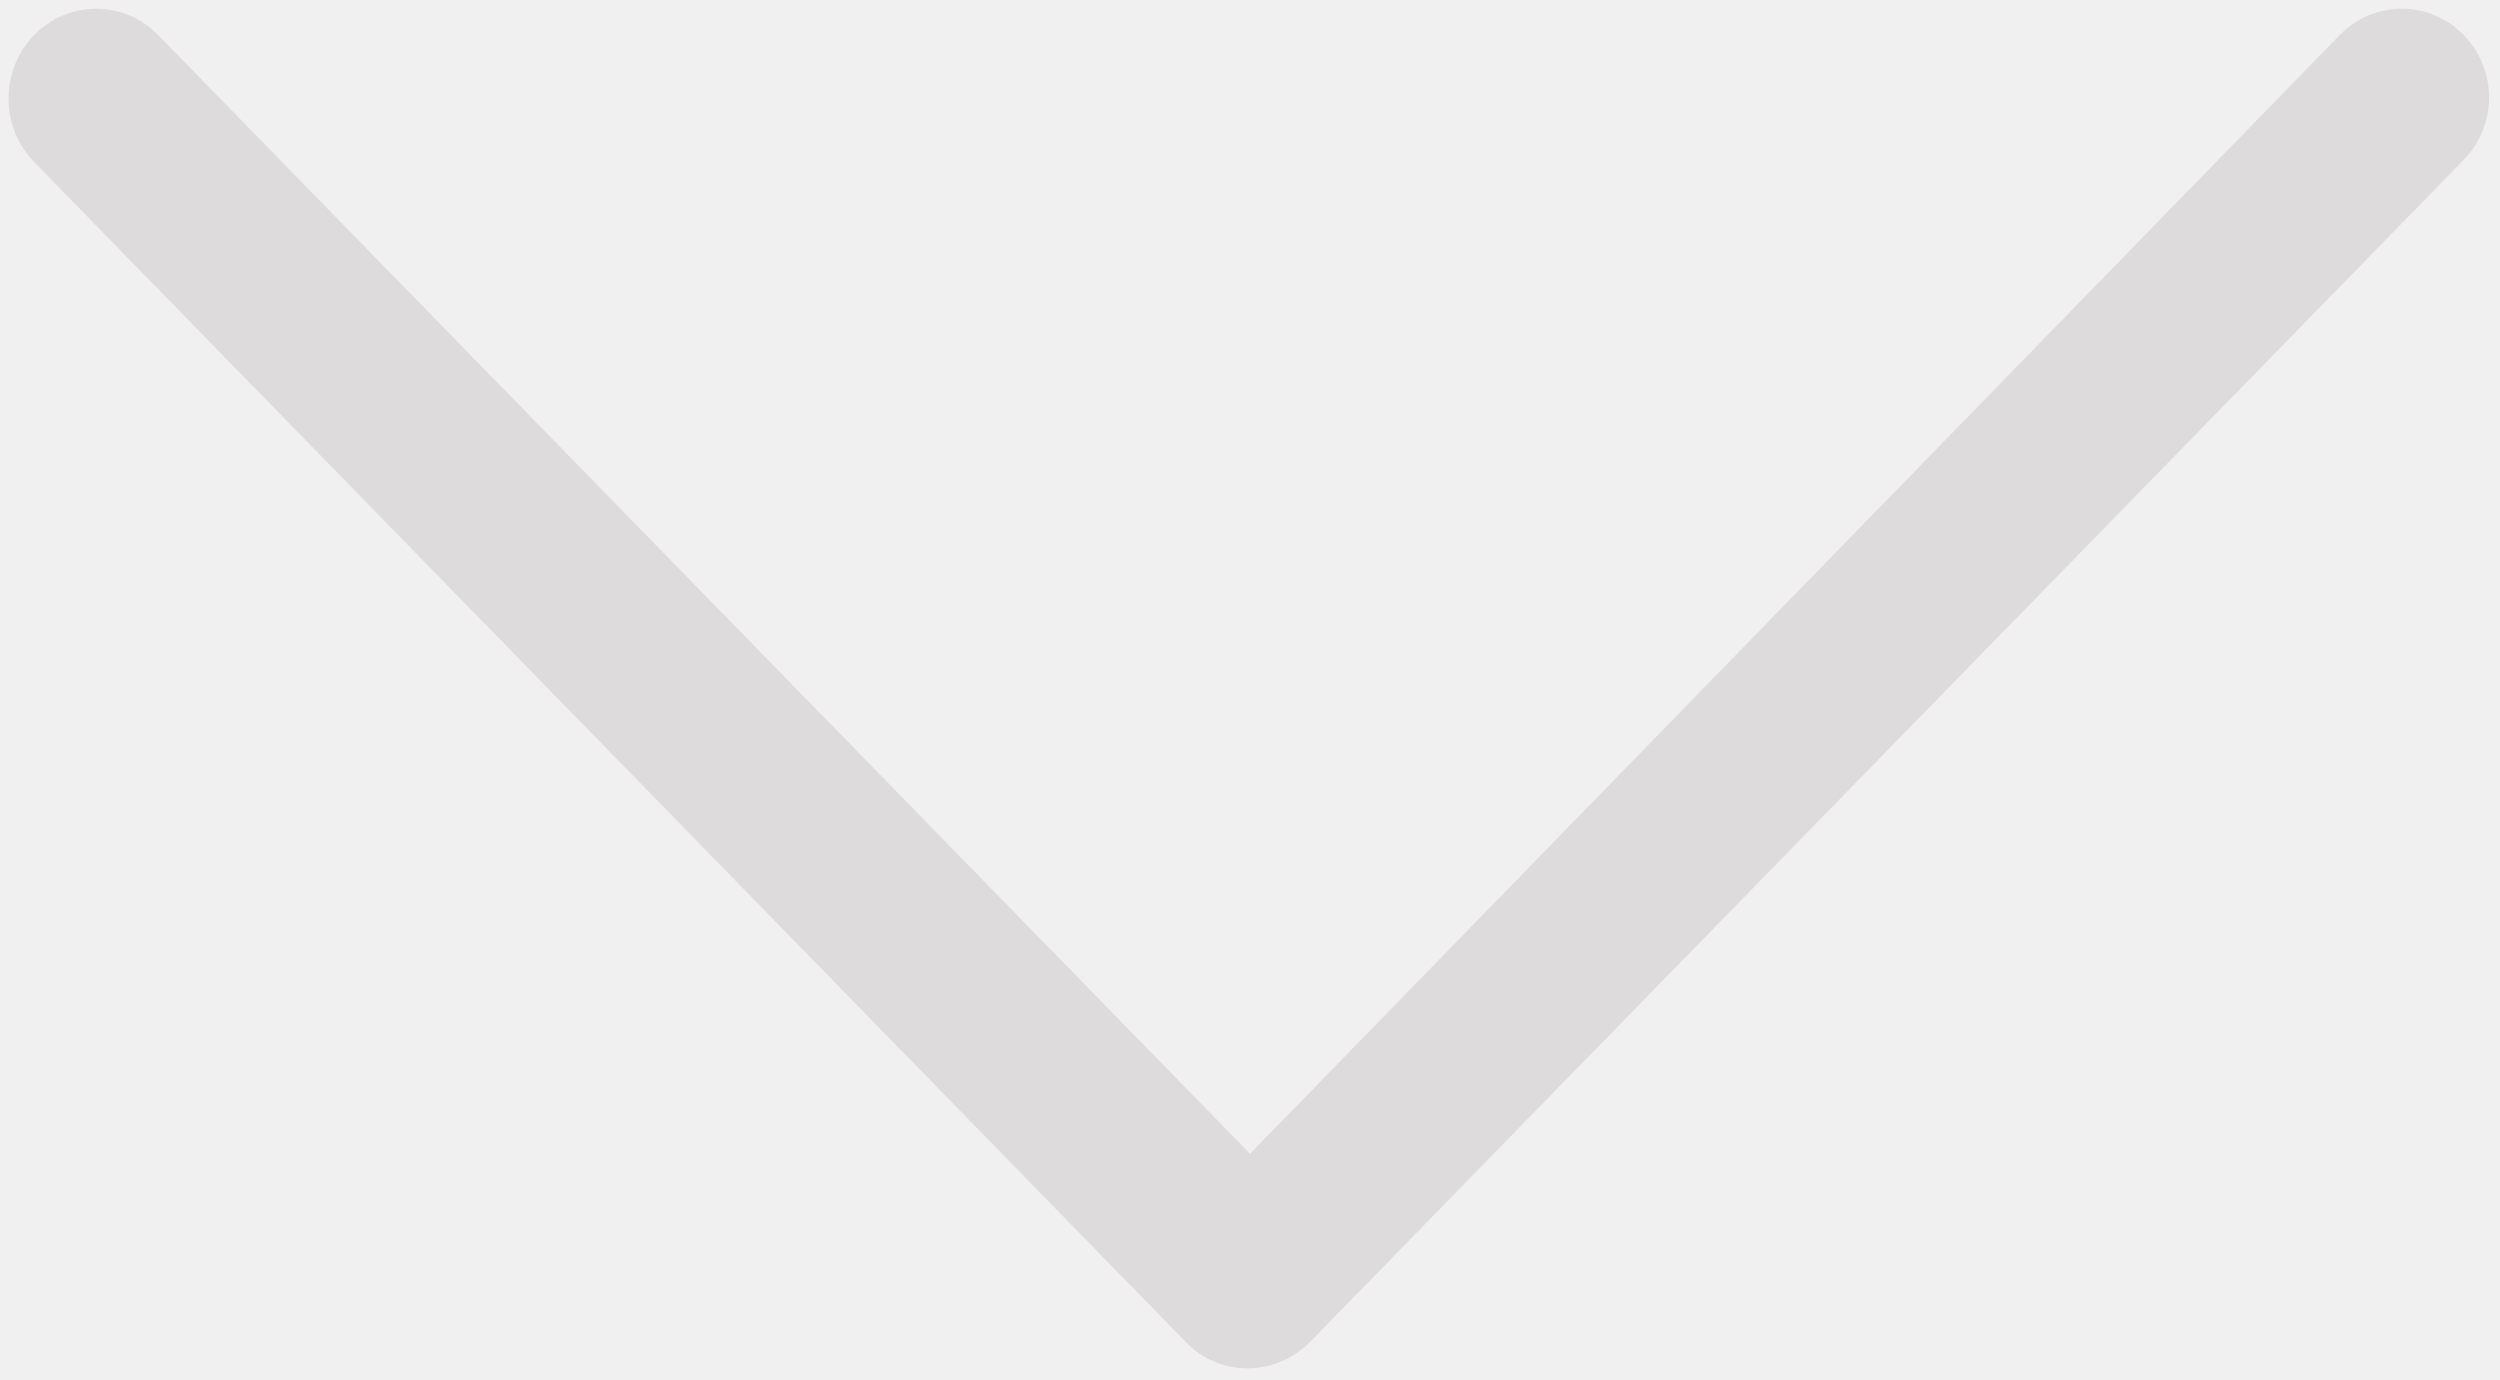
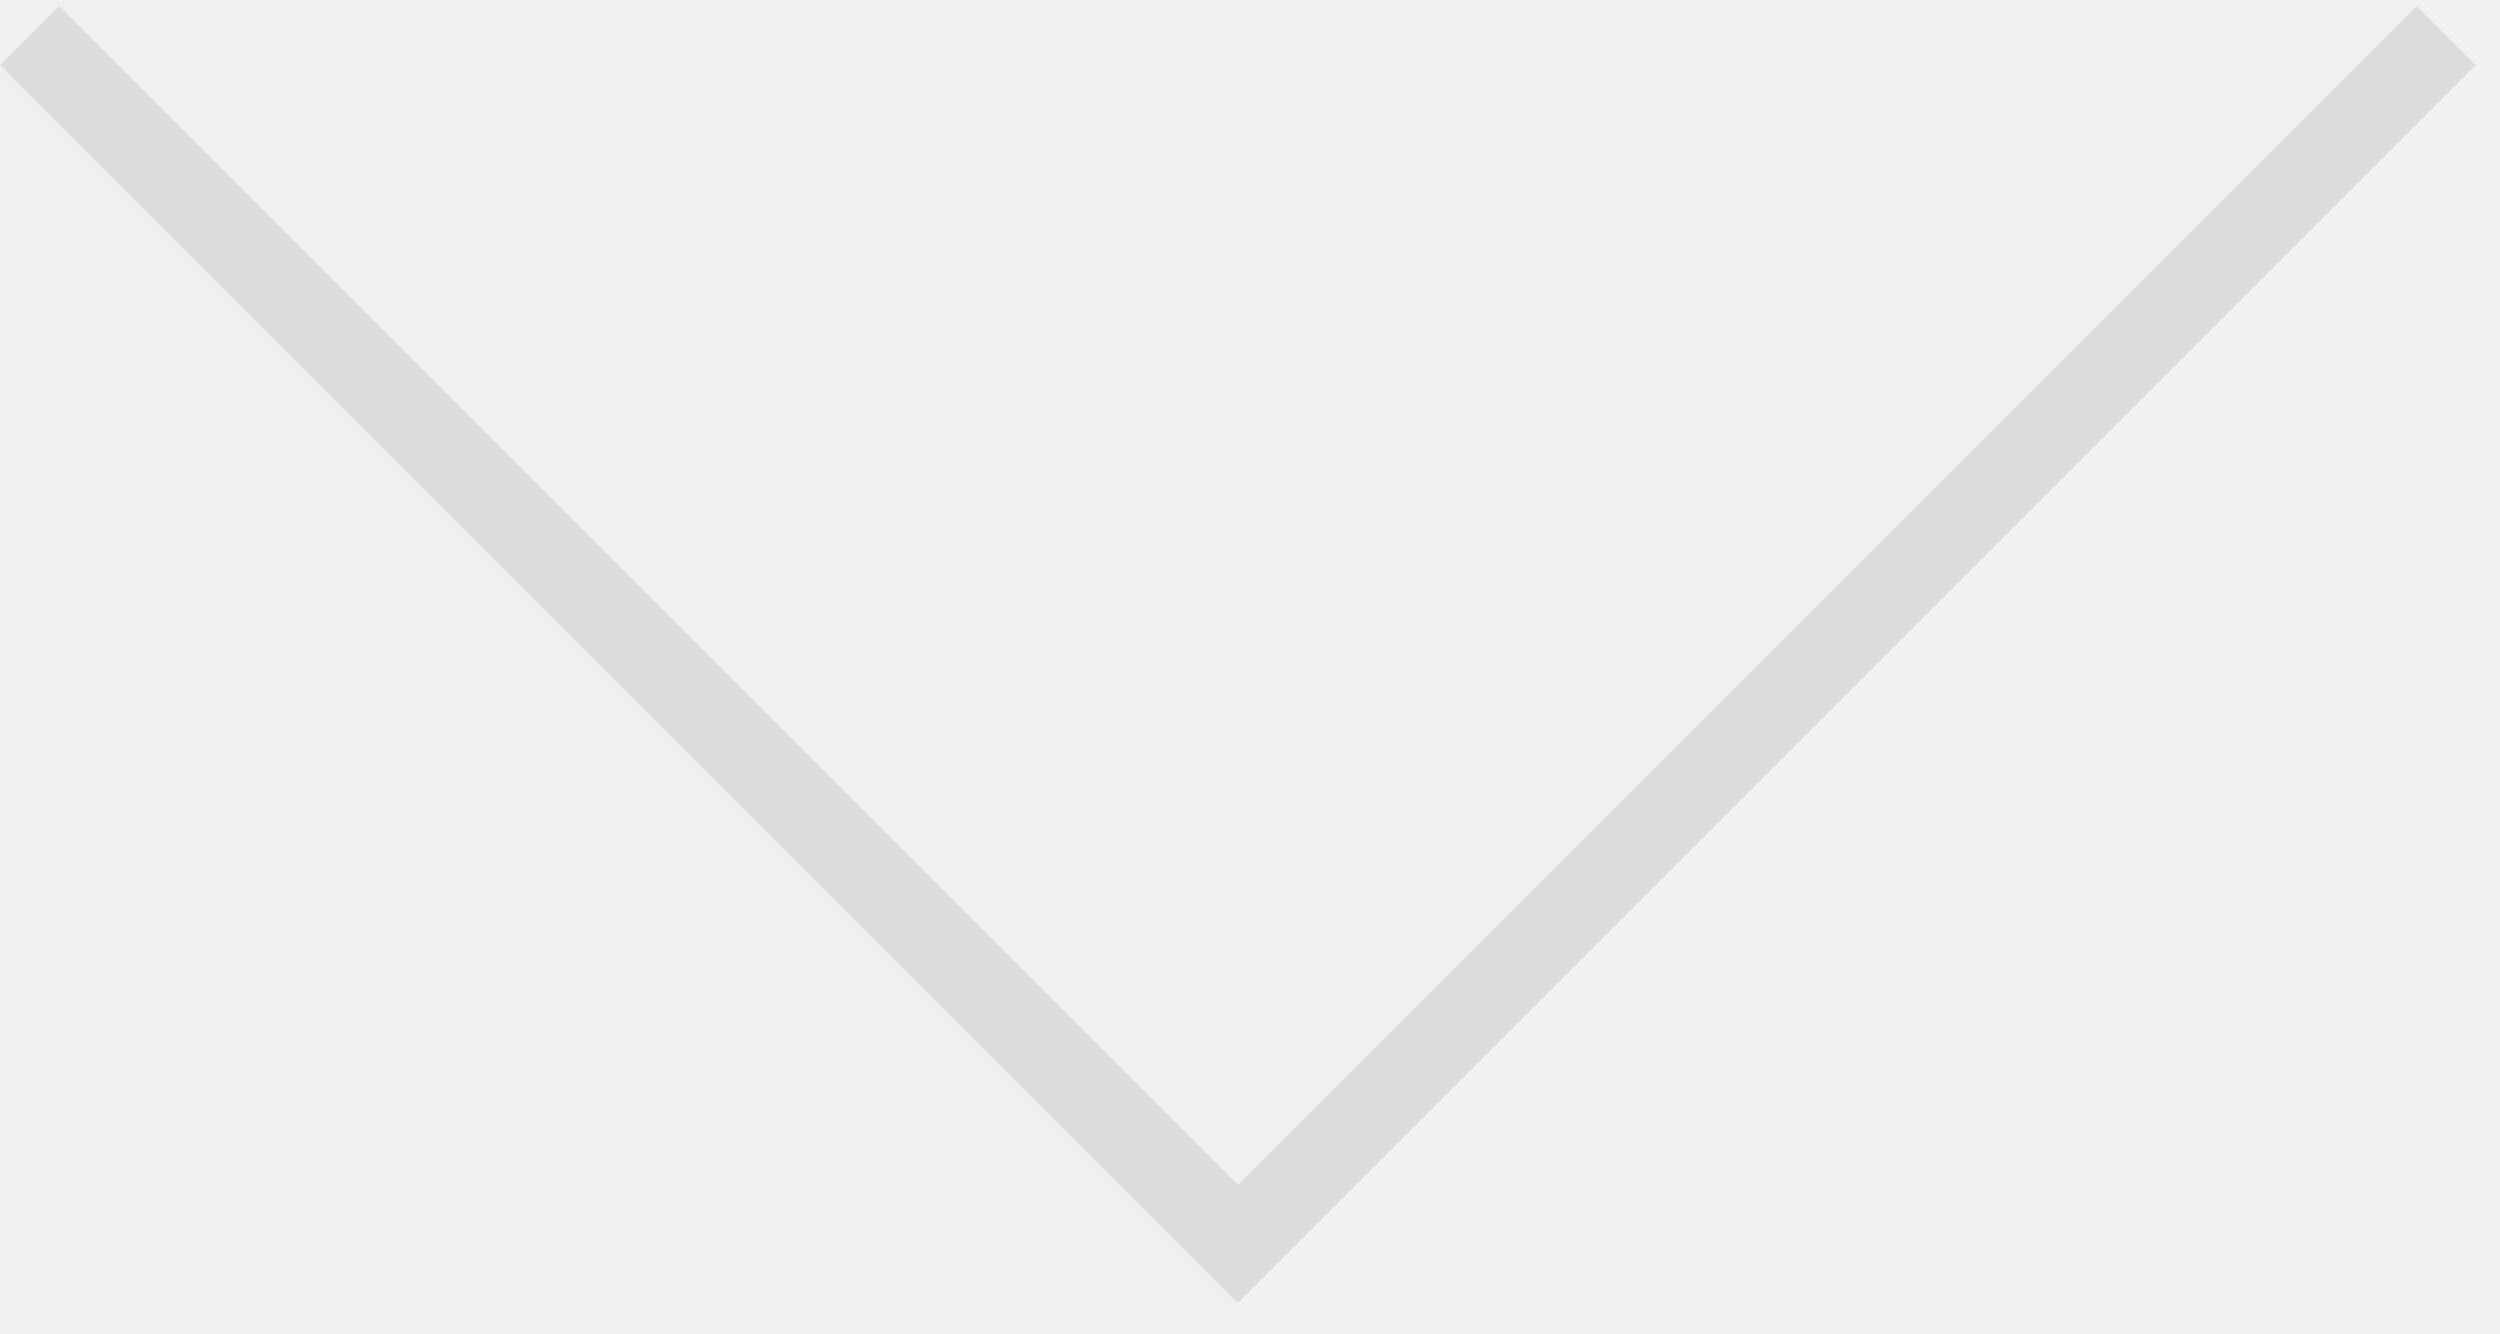
- <svg xmlns="http://www.w3.org/2000/svg" width="58" height="32" viewBox="0 0 58 32" fill="none">
-   <path d="M57.157 0.813C56.364 -4.95762e-05 55.075 -4.95762e-05 54.282 0.813L29 26.768L3.668 0.813C2.875 -4.95762e-05 1.586 -4.95762e-05 0.793 0.813C-4.8399e-05 1.625 -4.8399e-05 2.946 0.793 3.759L27.513 31.137C27.909 31.543 28.405 31.746 28.95 31.746C29.446 31.746 29.991 31.543 30.388 31.137L57.108 3.759C57.95 2.946 57.95 1.625 57.157 0.813Z" fill="#DDDBDB" />
+ <svg xmlns="http://www.w3.org/2000/svg" width="60" height="32" viewBox="0 0 60 32" fill="none">
+   <g clip-path="url(#clip0_703_59)">
+     <path d="M29.707 31.268L0 1.561L1.414 0.146L29.707 28.439L58 0.146L59.414 1.561L29.707 31.268Z" fill="#DDDBDB" />
+   </g>
+   <defs>
+     <clipPath id="clip0_703_59">
+       <rect width="60" height="32" fill="white" />
+     </clipPath>
+   </defs>
</svg>
